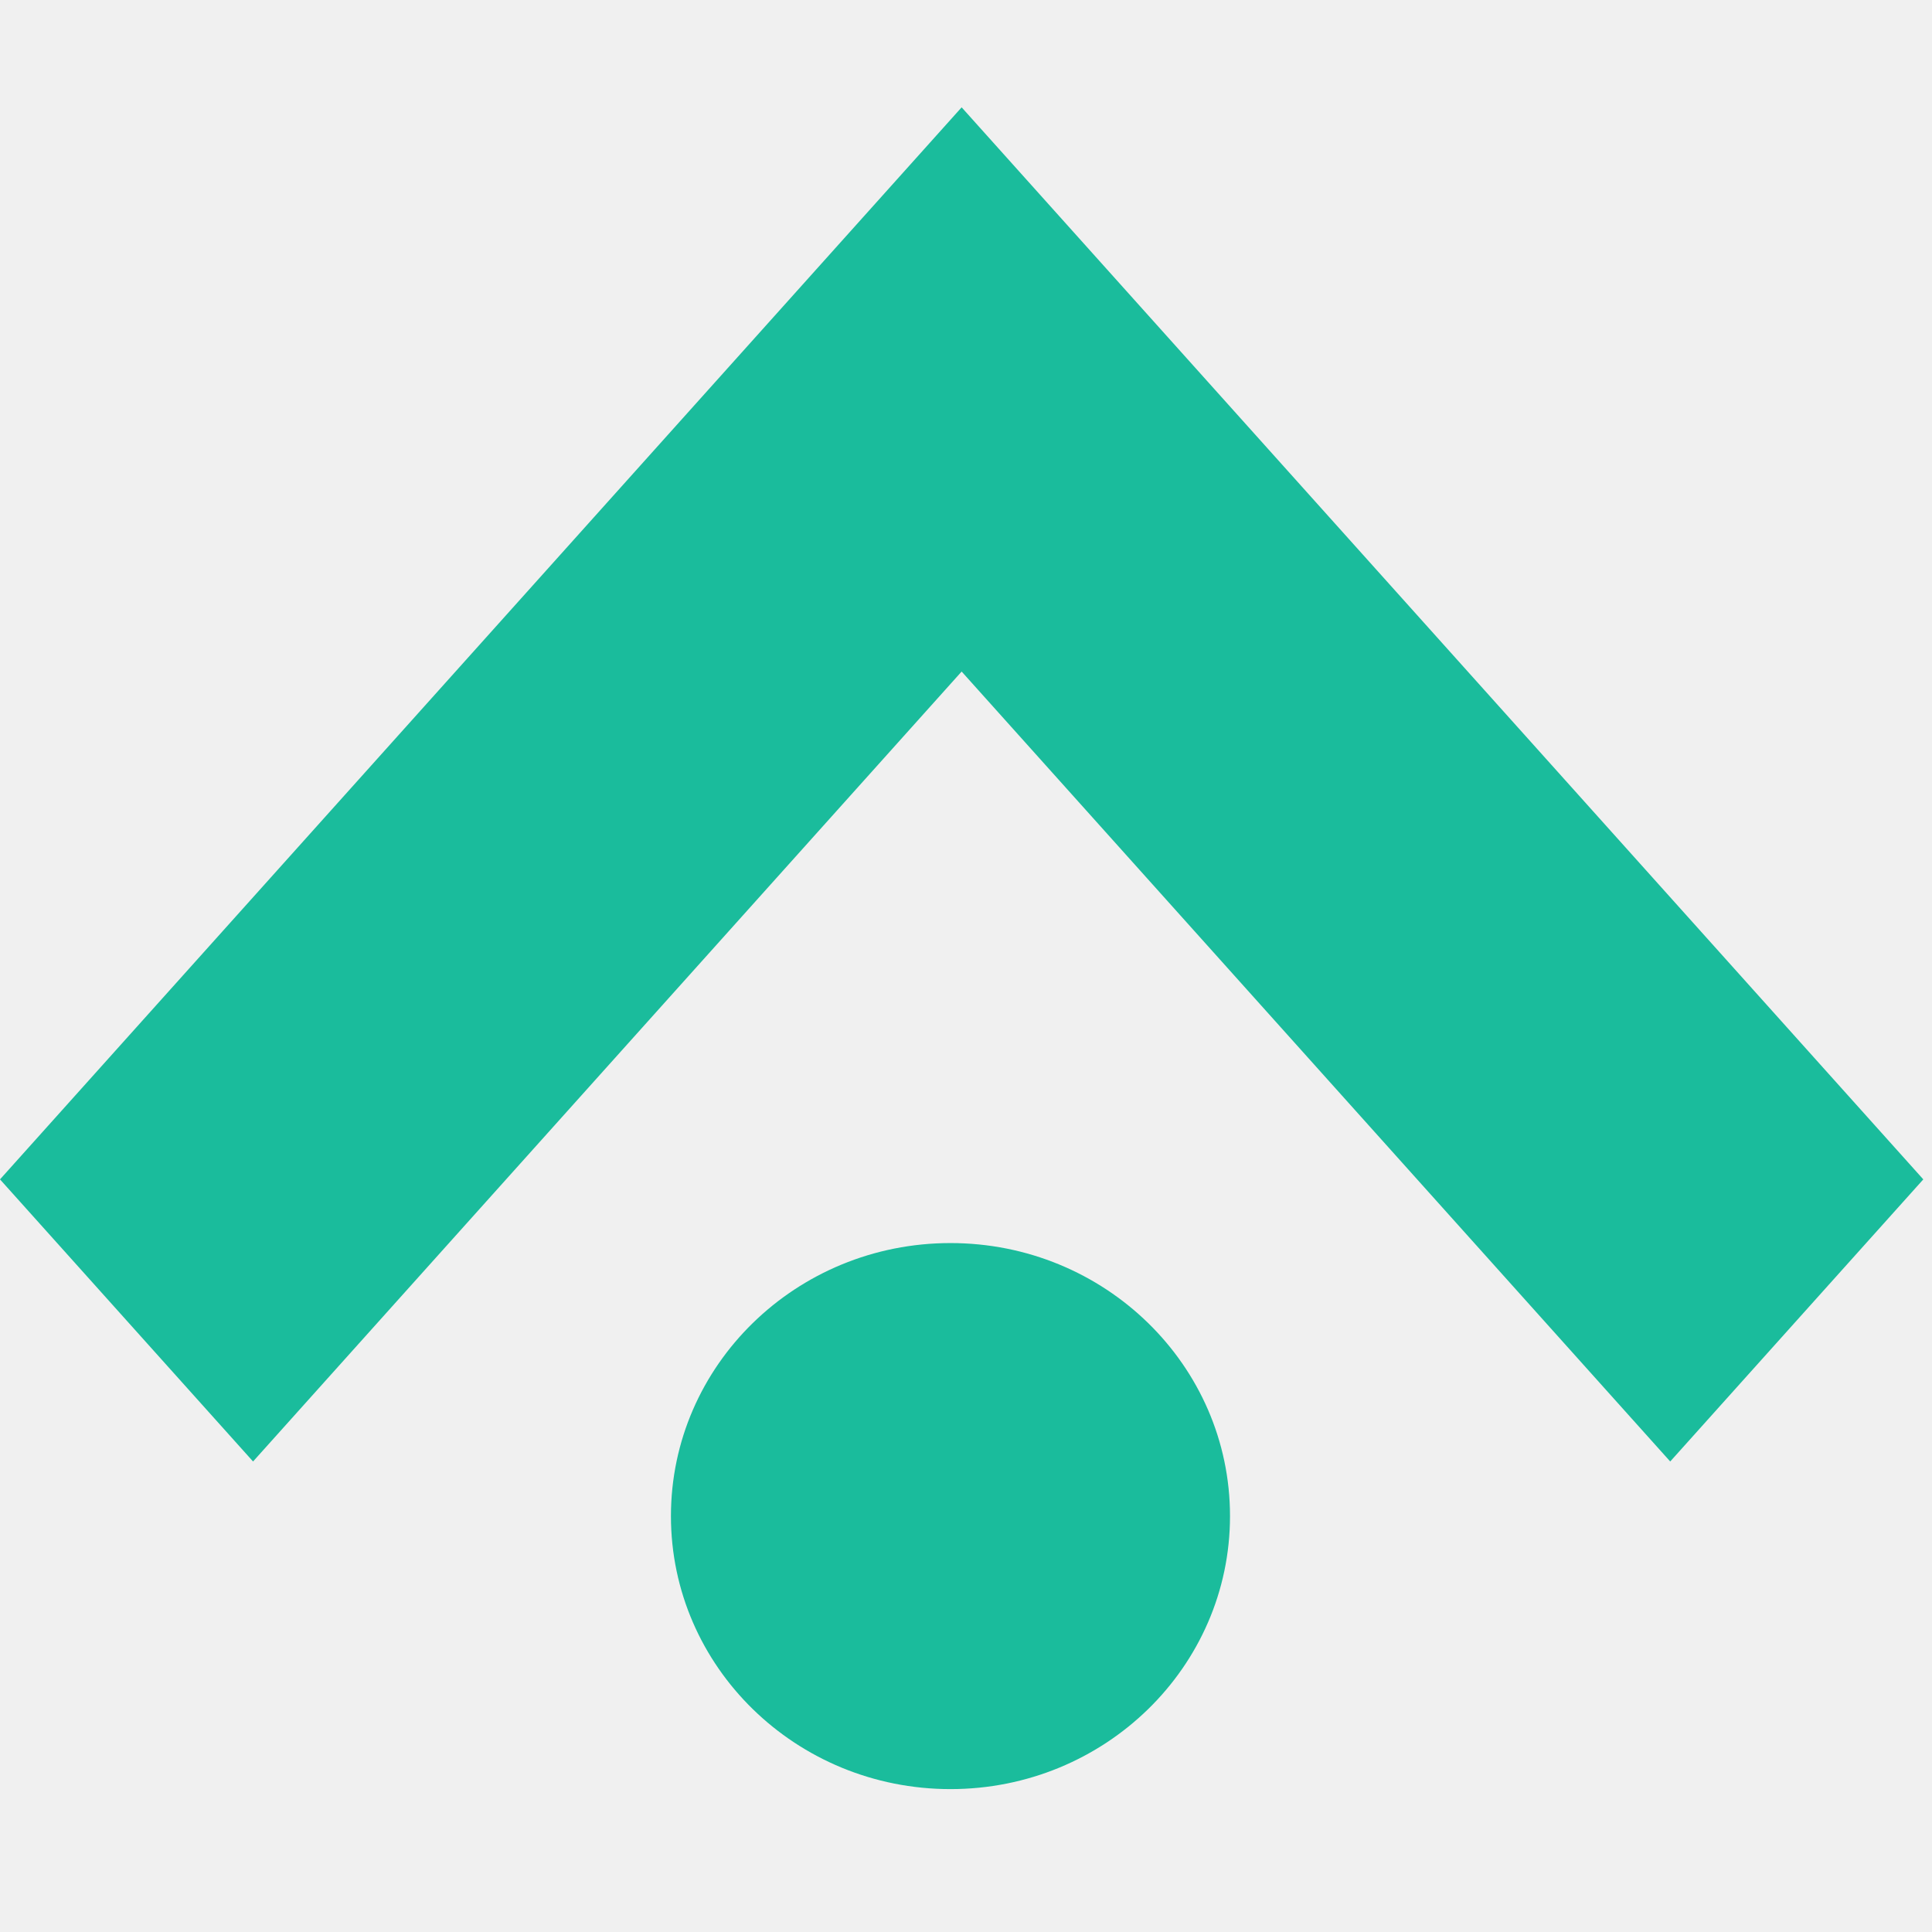
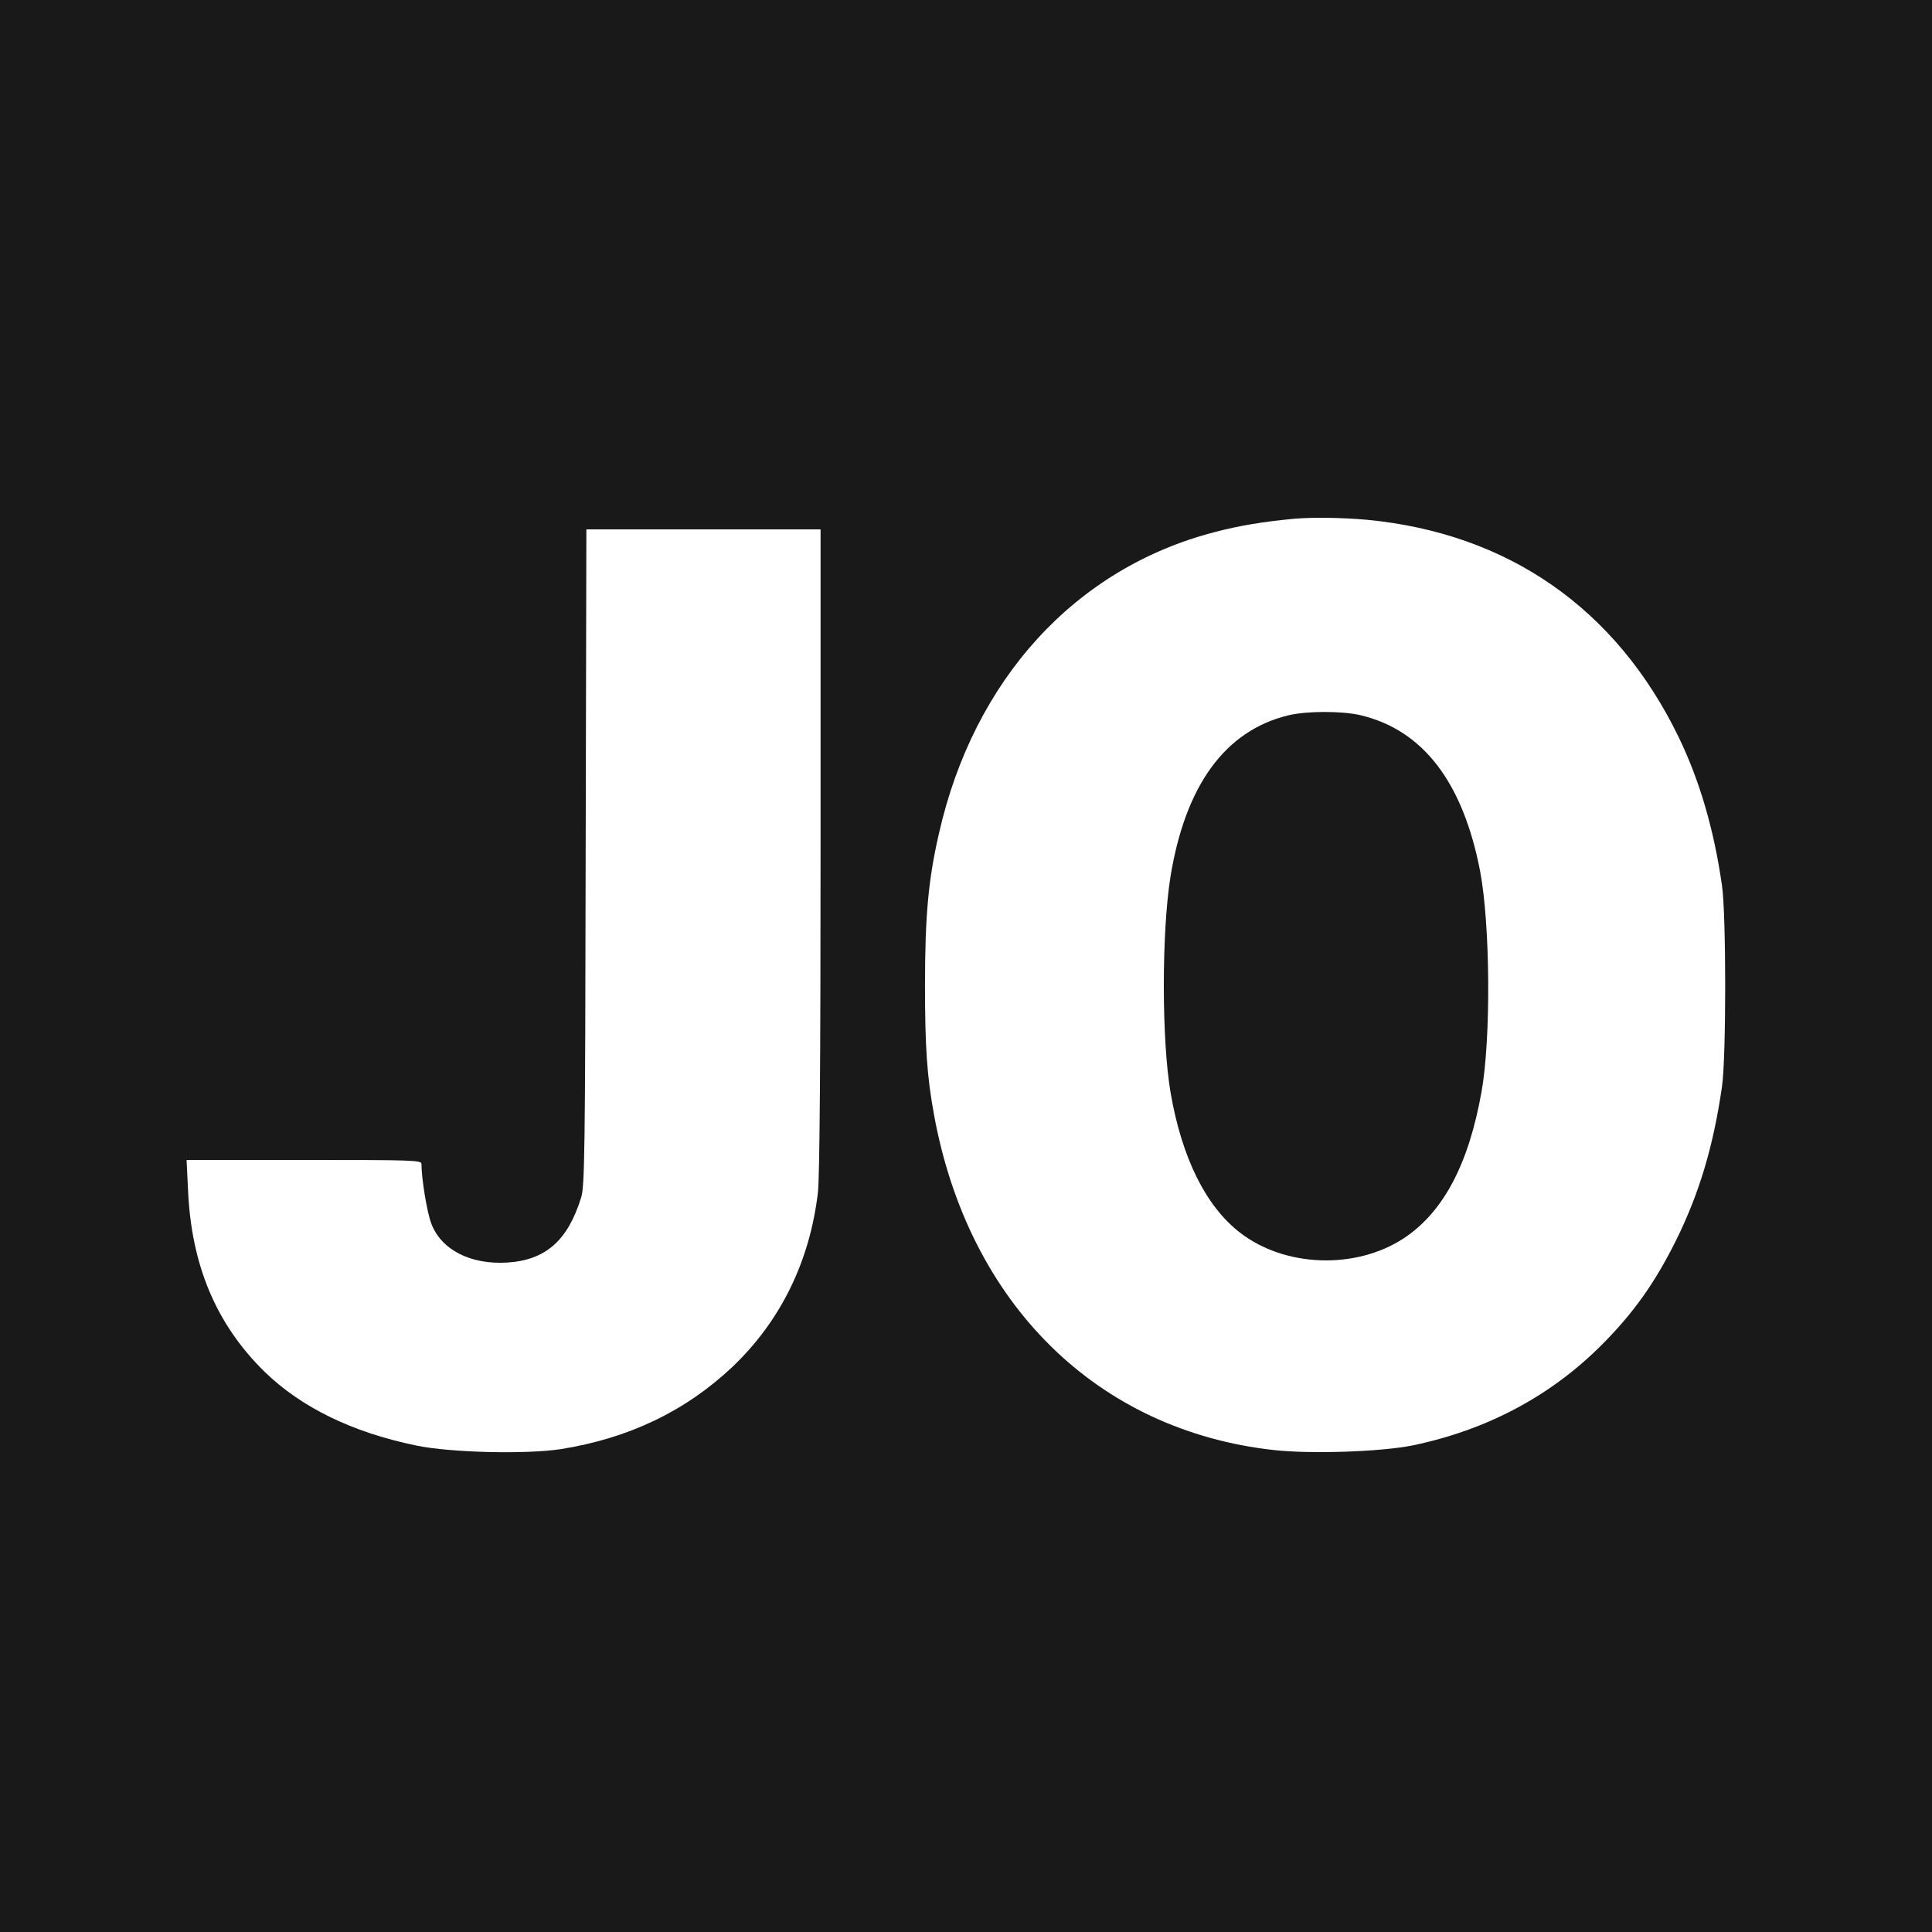
- <svg xmlns="http://www.w3.org/2000/svg" width="54" height="54" viewBox="0 0 54 54" fill="none">
-   <path d="M53.757 32.964L33.951 10.885L26.878 3L19.805 10.885L0 32.964L7.073 40.849L26.878 18.77L46.683 40.849L53.757 32.964Z" fill="#1ABC9C" />
-   <ellipse cx="26.566" cy="42.375" rx="7.813" ry="7.631" fill="#1ABC9C" />
+ <svg xmlns="http://www.w3.org/2000/svg" xmlns:xlink="http://www.w3.org/1999/xlink" width="1024px" height="1024px" viewBox="0 0 1024 1024" version="1.1">
+   <defs>
+     <rect id="path-1" x="0" y="0" width="1024" height="1024" />
+     <path d="M51.378,-2.07572687e-15 L972.622,2.07572687e-15 C990.487,-1.20605709e-15 996.966,1.86 1003.497,5.353 C1010.028,8.846 1015.154,13.972 1018.647,20.503 C1022.14,27.034 1024,33.513 1024,51.378 L1024,972.622 C1024,990.487 1022.14,996.966 1018.647,1003.497 C1015.154,1010.028 1010.028,1015.154 1003.497,1018.647 C996.966,1022.14 990.487,1024 972.622,1024 L51.378,1024 C33.513,1024 27.034,1022.14 20.503,1018.647 C13.972,1015.154 8.846,1010.028 5.353,1003.497 C1.86,996.966 8.04038057e-16,990.487 -1.38381791e-15,972.622 L1.38381791e-15,51.378 C-8.04038057e-16,33.513 1.86,27.034 5.353,20.503 C8.846,13.972 13.972,8.846 20.503,5.353 C27.034,1.86 33.513,1.20605709e-15 51.378,-2.07572687e-15 Z" id="path-3" />
+   </defs>
+   <g id="Jocono-App-Icon" stroke="none" stroke-width="1" fill="none" fill-rule="evenodd">
+     <rect fill="#191919" x="0" y="0" width="1024" height="1024" />
+     <g id="change-anything-in-this-icon">
+       <g id="icon">
+         <mask id="mask-2" fill="white">
+           <use xlink:href="#path-1" />
+         </mask>
+         <g id="Mask" />
+         <g id="Rectangle" mask="url(#mask-2)">
+           <mask id="mask-4" fill="white">
+             <use xlink:href="#path-3" />
+           </mask>
+           <use id="Mask" fill="#191919" xlink:href="#path-3" />
+           <g id="Group-6" mask="url(#mask-4)" fill="#FFFFFF">
+             <g transform="translate(507, 521.8455) scale(1, -1) translate(-507, -521.8455) translate(98, 273.8455)">
+               <path d="M336.918,319.368 C336.918,206.261 336.411,145.514 335.524,137.889 C331.218,101.161 315.639,69.516 290.053,45.243 C265.228,21.859 235.209,7.498 199.237,1.779 C180.998,-1.017 140.847,-0.127 122.608,3.686 C88.663,10.675 61.684,23.892 42.178,42.828 C16.466,68.118 3.293,99.509 1.647,139.541 L0.887,155.046 L63.204,155.046 C121.594,155.046 125.394,154.918 125.394,152.885 C125.394,145.133 128.307,127.341 130.587,121.368 C135.78,107.515 151.233,99.509 170.739,100.653 C191.131,101.923 202.91,112.217 210.003,135.093 C211.903,141.066 212.157,159.112 212.41,315.556 L212.79,489.283 L274.854,489.283 L336.918,489.283 L336.918,319.368 Z" id="Path" fill-rule="nonzero" />
+               <path d="M626.337,494.367 C613.291,495.51 597.712,495.764 587.706,494.875 C571.493,493.35 558.574,491.189 546.034,487.885 C472.064,468.822 418.107,409.854 399.615,327.883 C394.041,303.61 392.268,284.293 392.268,247.819 C392.268,215.03 393.282,199.526 397.081,178.811 C415.447,78.667 483.591,11.565 577.32,1.271 C597.079,-0.89 633.684,0.381 650.403,3.686 C689.921,11.819 723.866,29.865 750.971,57.062 C767.944,74.091 779.09,89.85 790.363,112.472 C802.776,137.635 810.122,162.417 814.682,193.807 C816.962,209.439 816.962,284.928 814.682,300.56 C810.375,330.552 802.776,356.351 791.629,379.353 C758.571,447.345 701.32,487.25 626.337,494.367 Z M584.666,390.664 C594.545,393.079 613.038,393.079 623.044,390.791 C656.229,382.912 677.382,355.334 686.501,308.058 C691.821,279.972 692.327,219.86 687.261,191.265 C680.421,152.758 666.995,127.341 645.97,113.488 C620.511,96.84 583.019,98.111 559.207,116.538 C541.095,130.518 528.429,156.189 522.475,190.503 C517.662,218.335 517.662,275.396 522.349,305.008 C530.202,353.555 551.354,382.53 584.666,390.664 Z" id="Combined-Shape" fill-rule="evenodd" />
+             </g>
+           </g>
+         </g>
+       </g>
+       <g id="Jocono-App-Icon" transform="translate(422, 276)" />
+     </g>
+   </g>
</svg>
